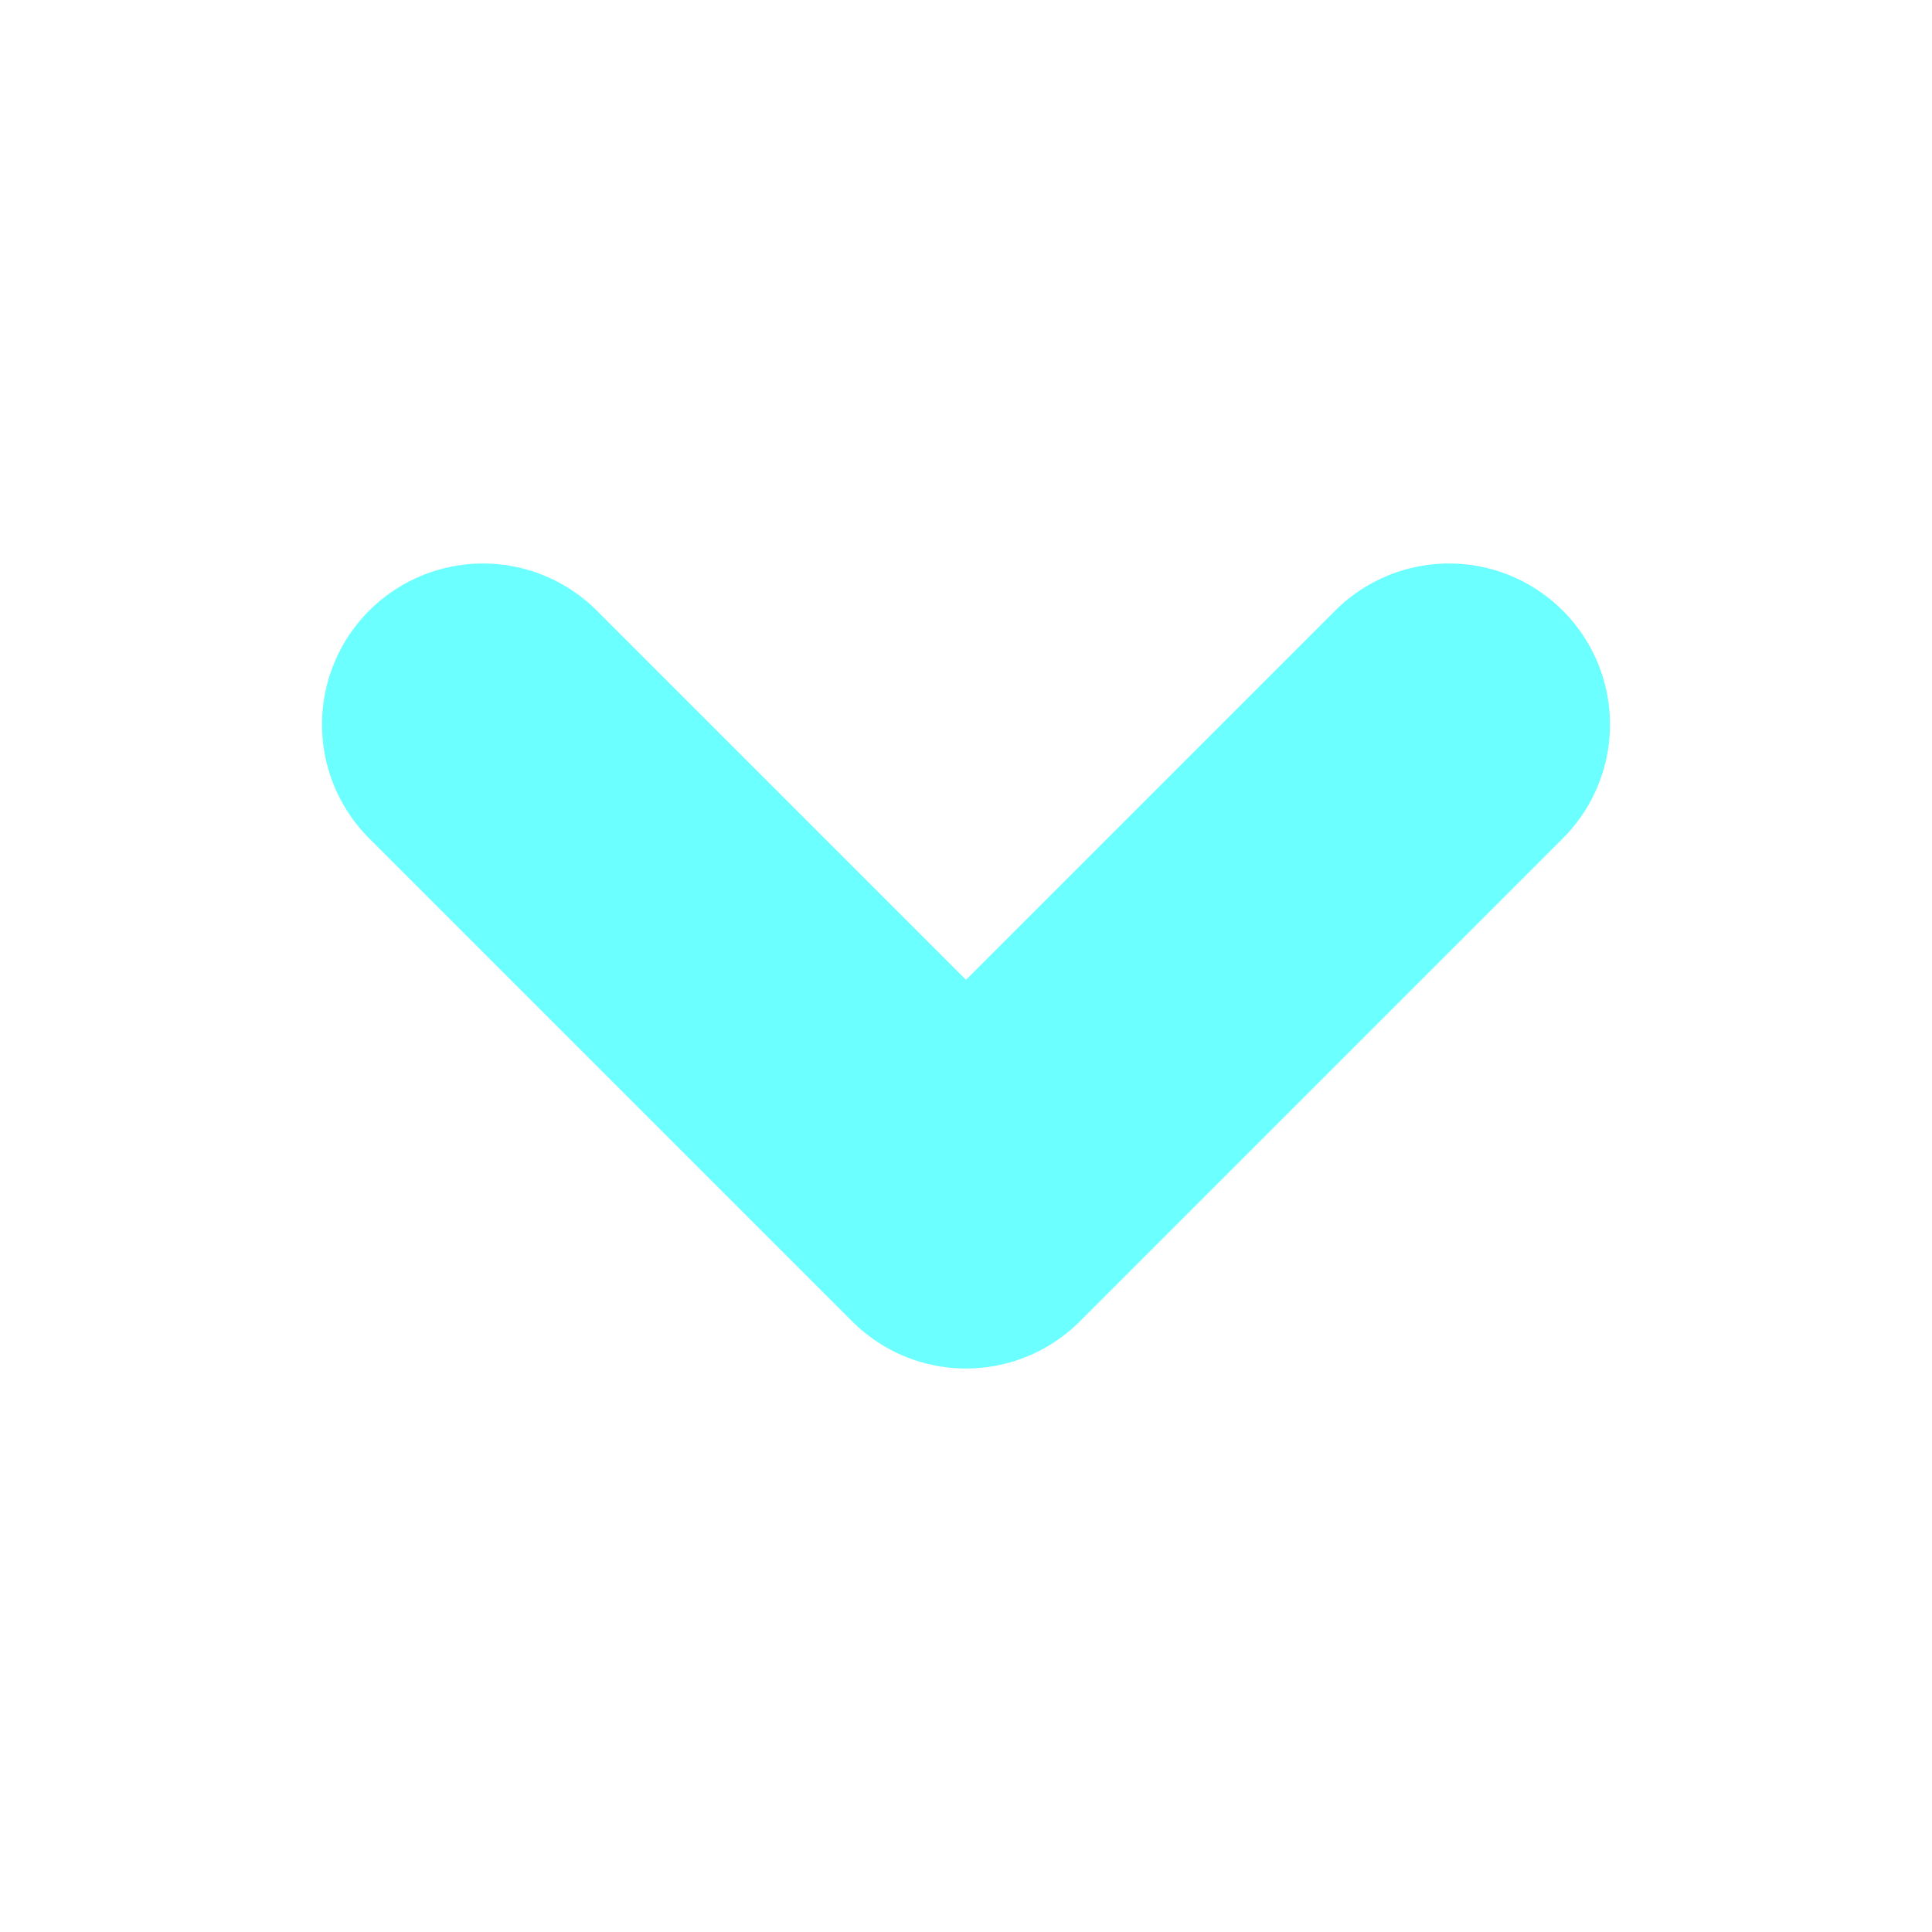
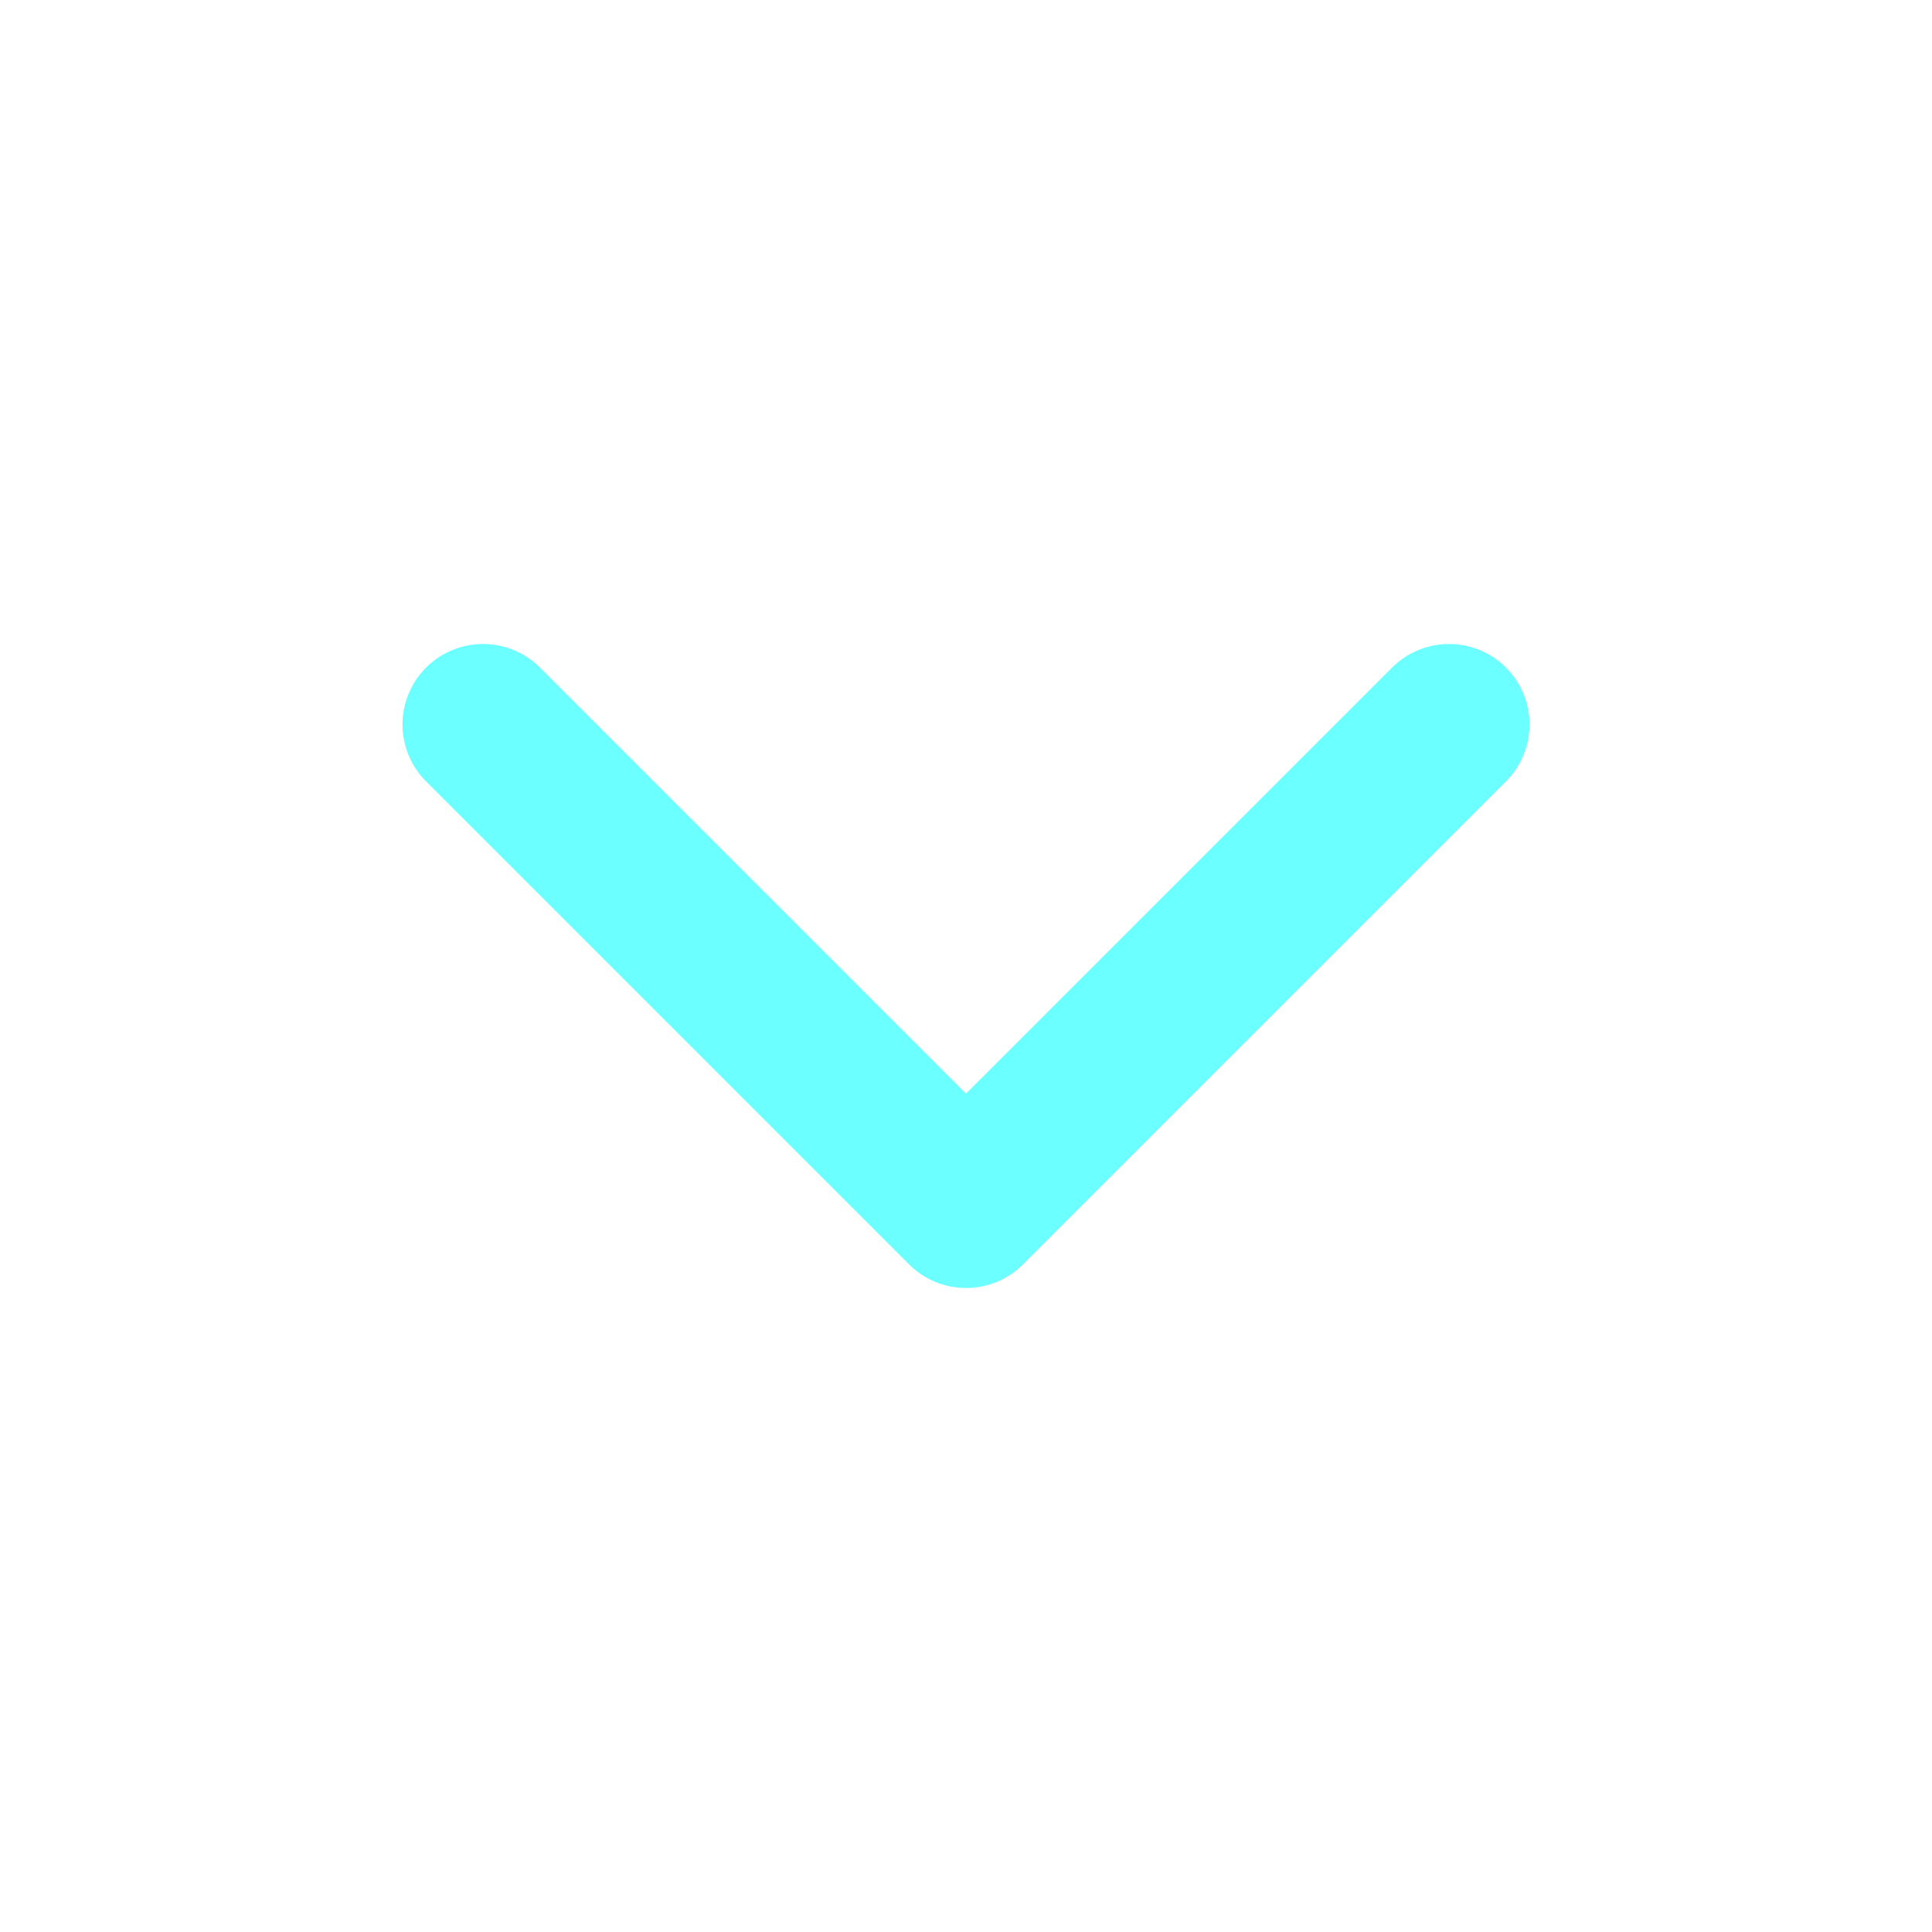
<svg xmlns="http://www.w3.org/2000/svg" width="24" height="24" viewBox="0 0 24 24" fill="none">
-   <path d="M6 9L12 15L18 9" stroke="#6bffff" stroke-width="4" stroke-linecap="round" stroke-linejoin="round" />
+   <path d="M6 9L12 15L18 9" stroke="#6bffff" stroke-width="2" stroke-linecap="round" stroke-linejoin="round" />
</svg>
